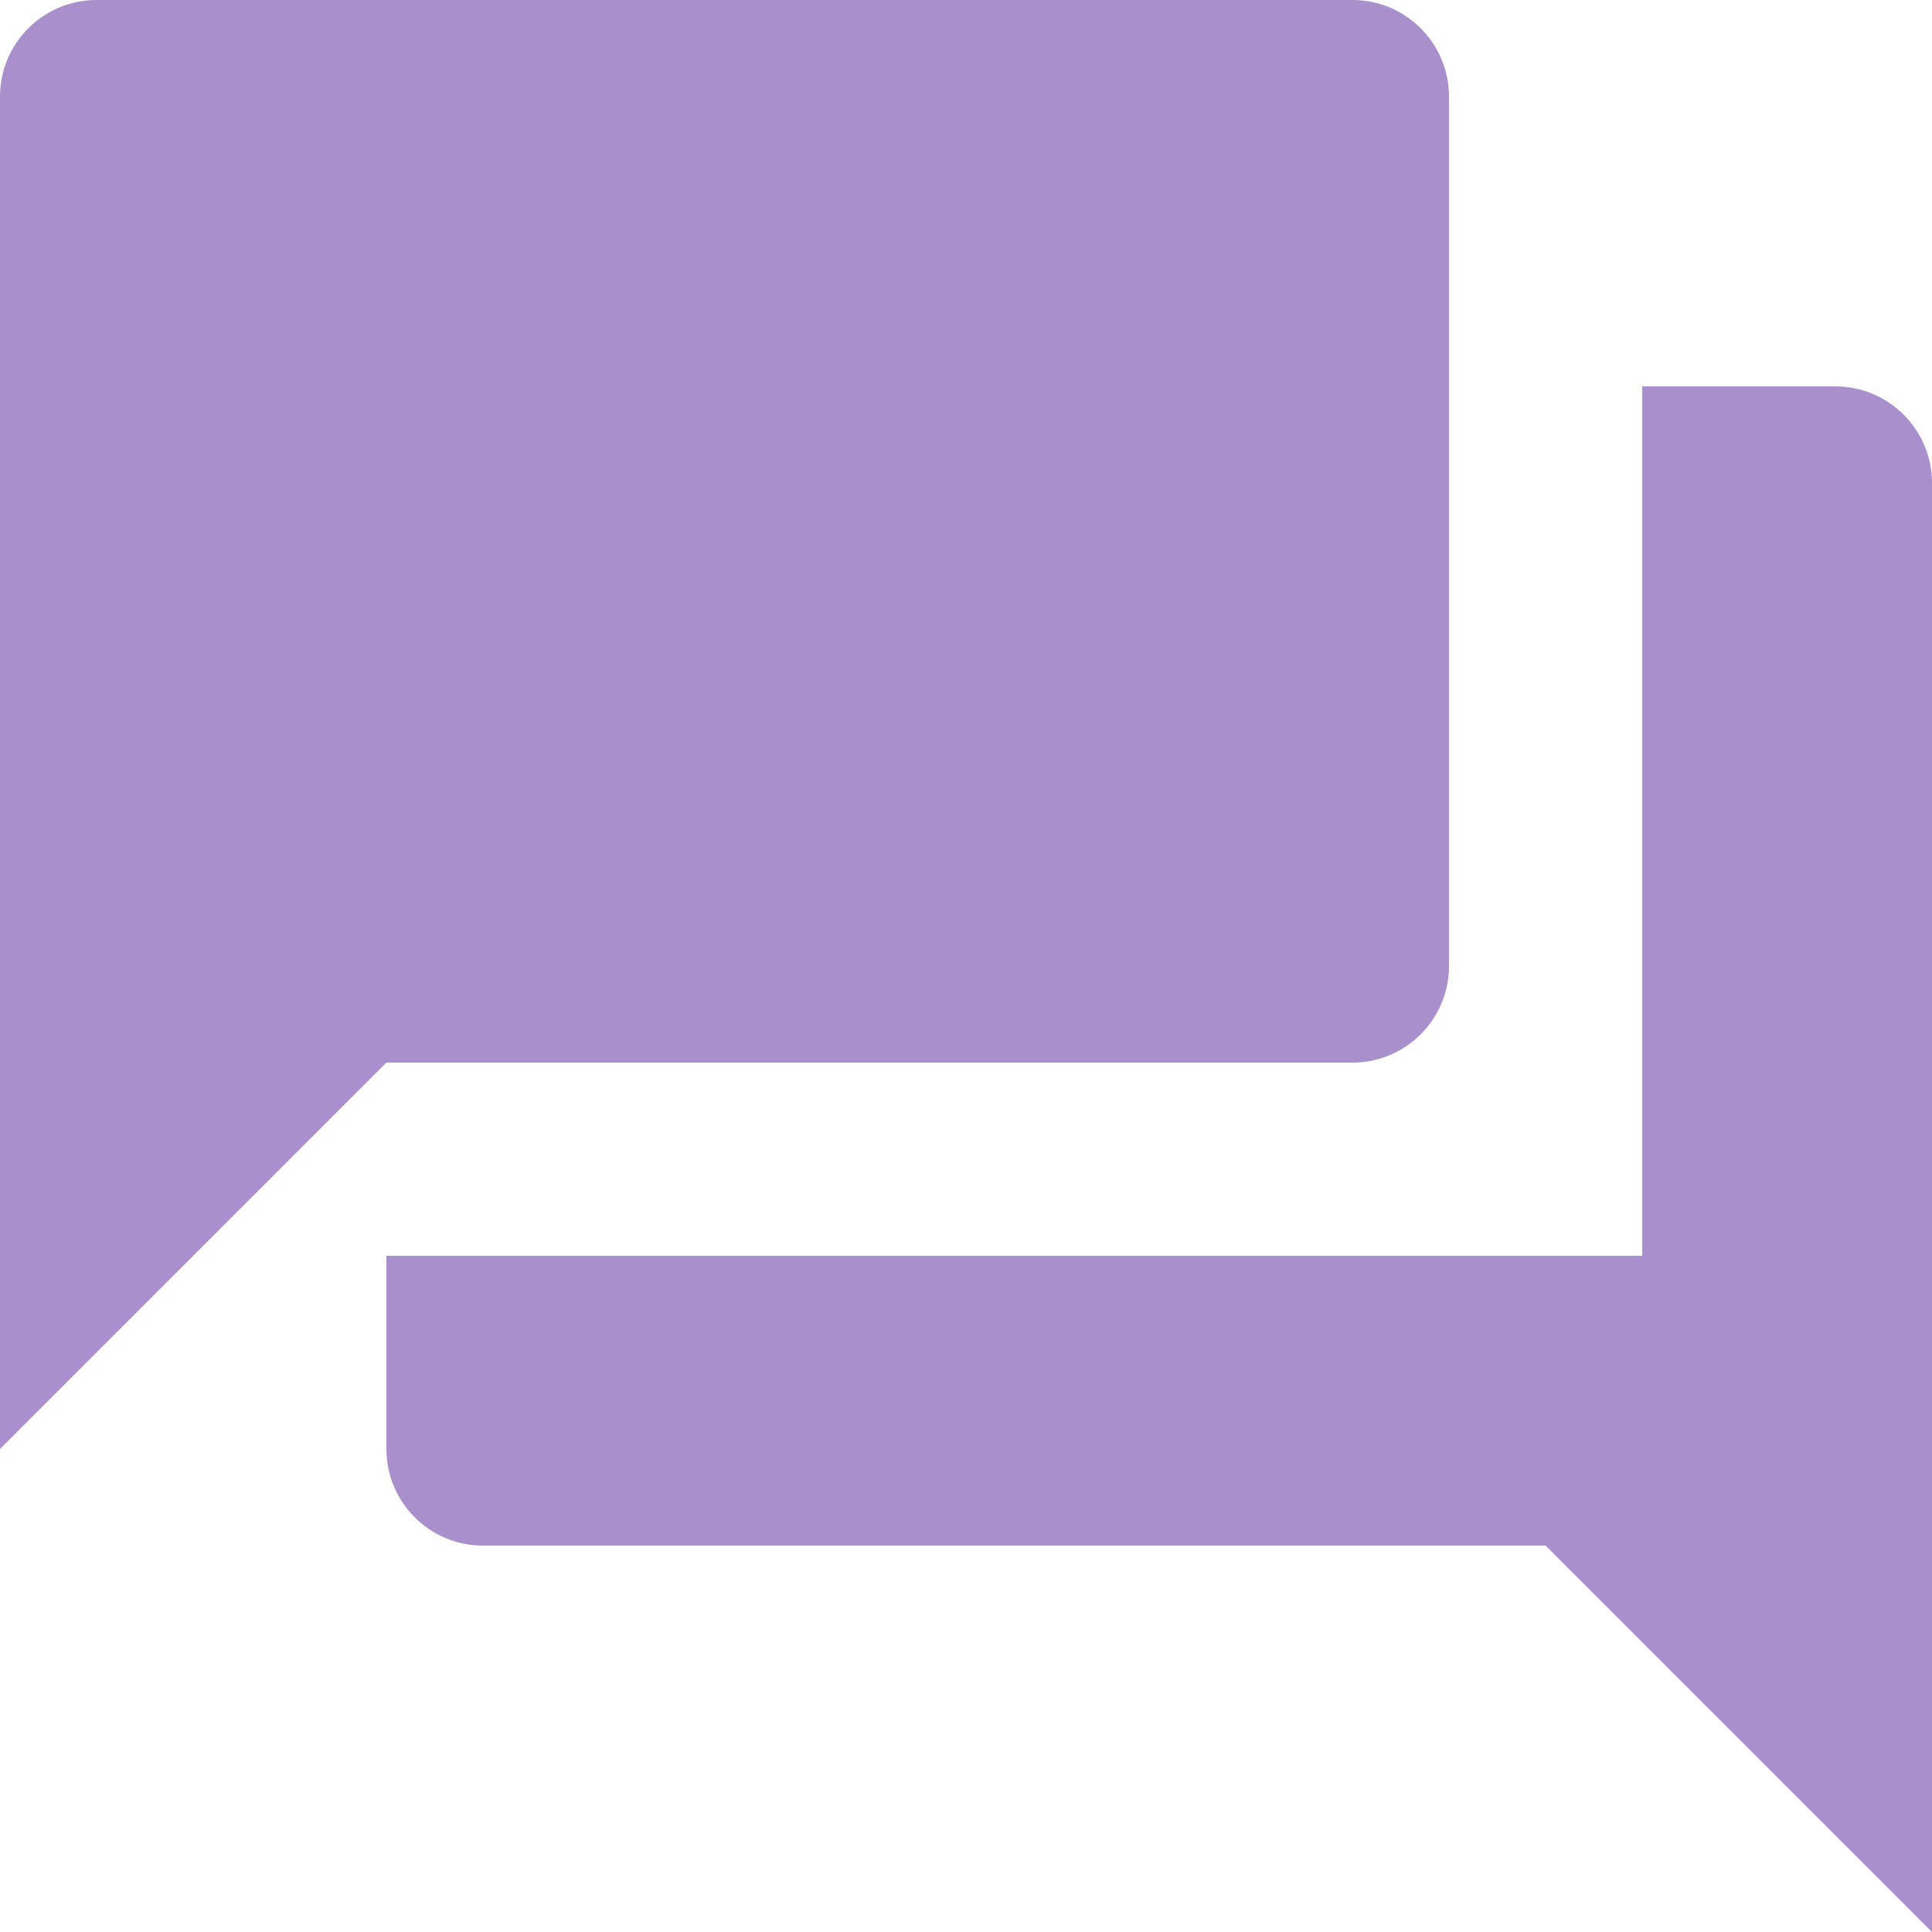
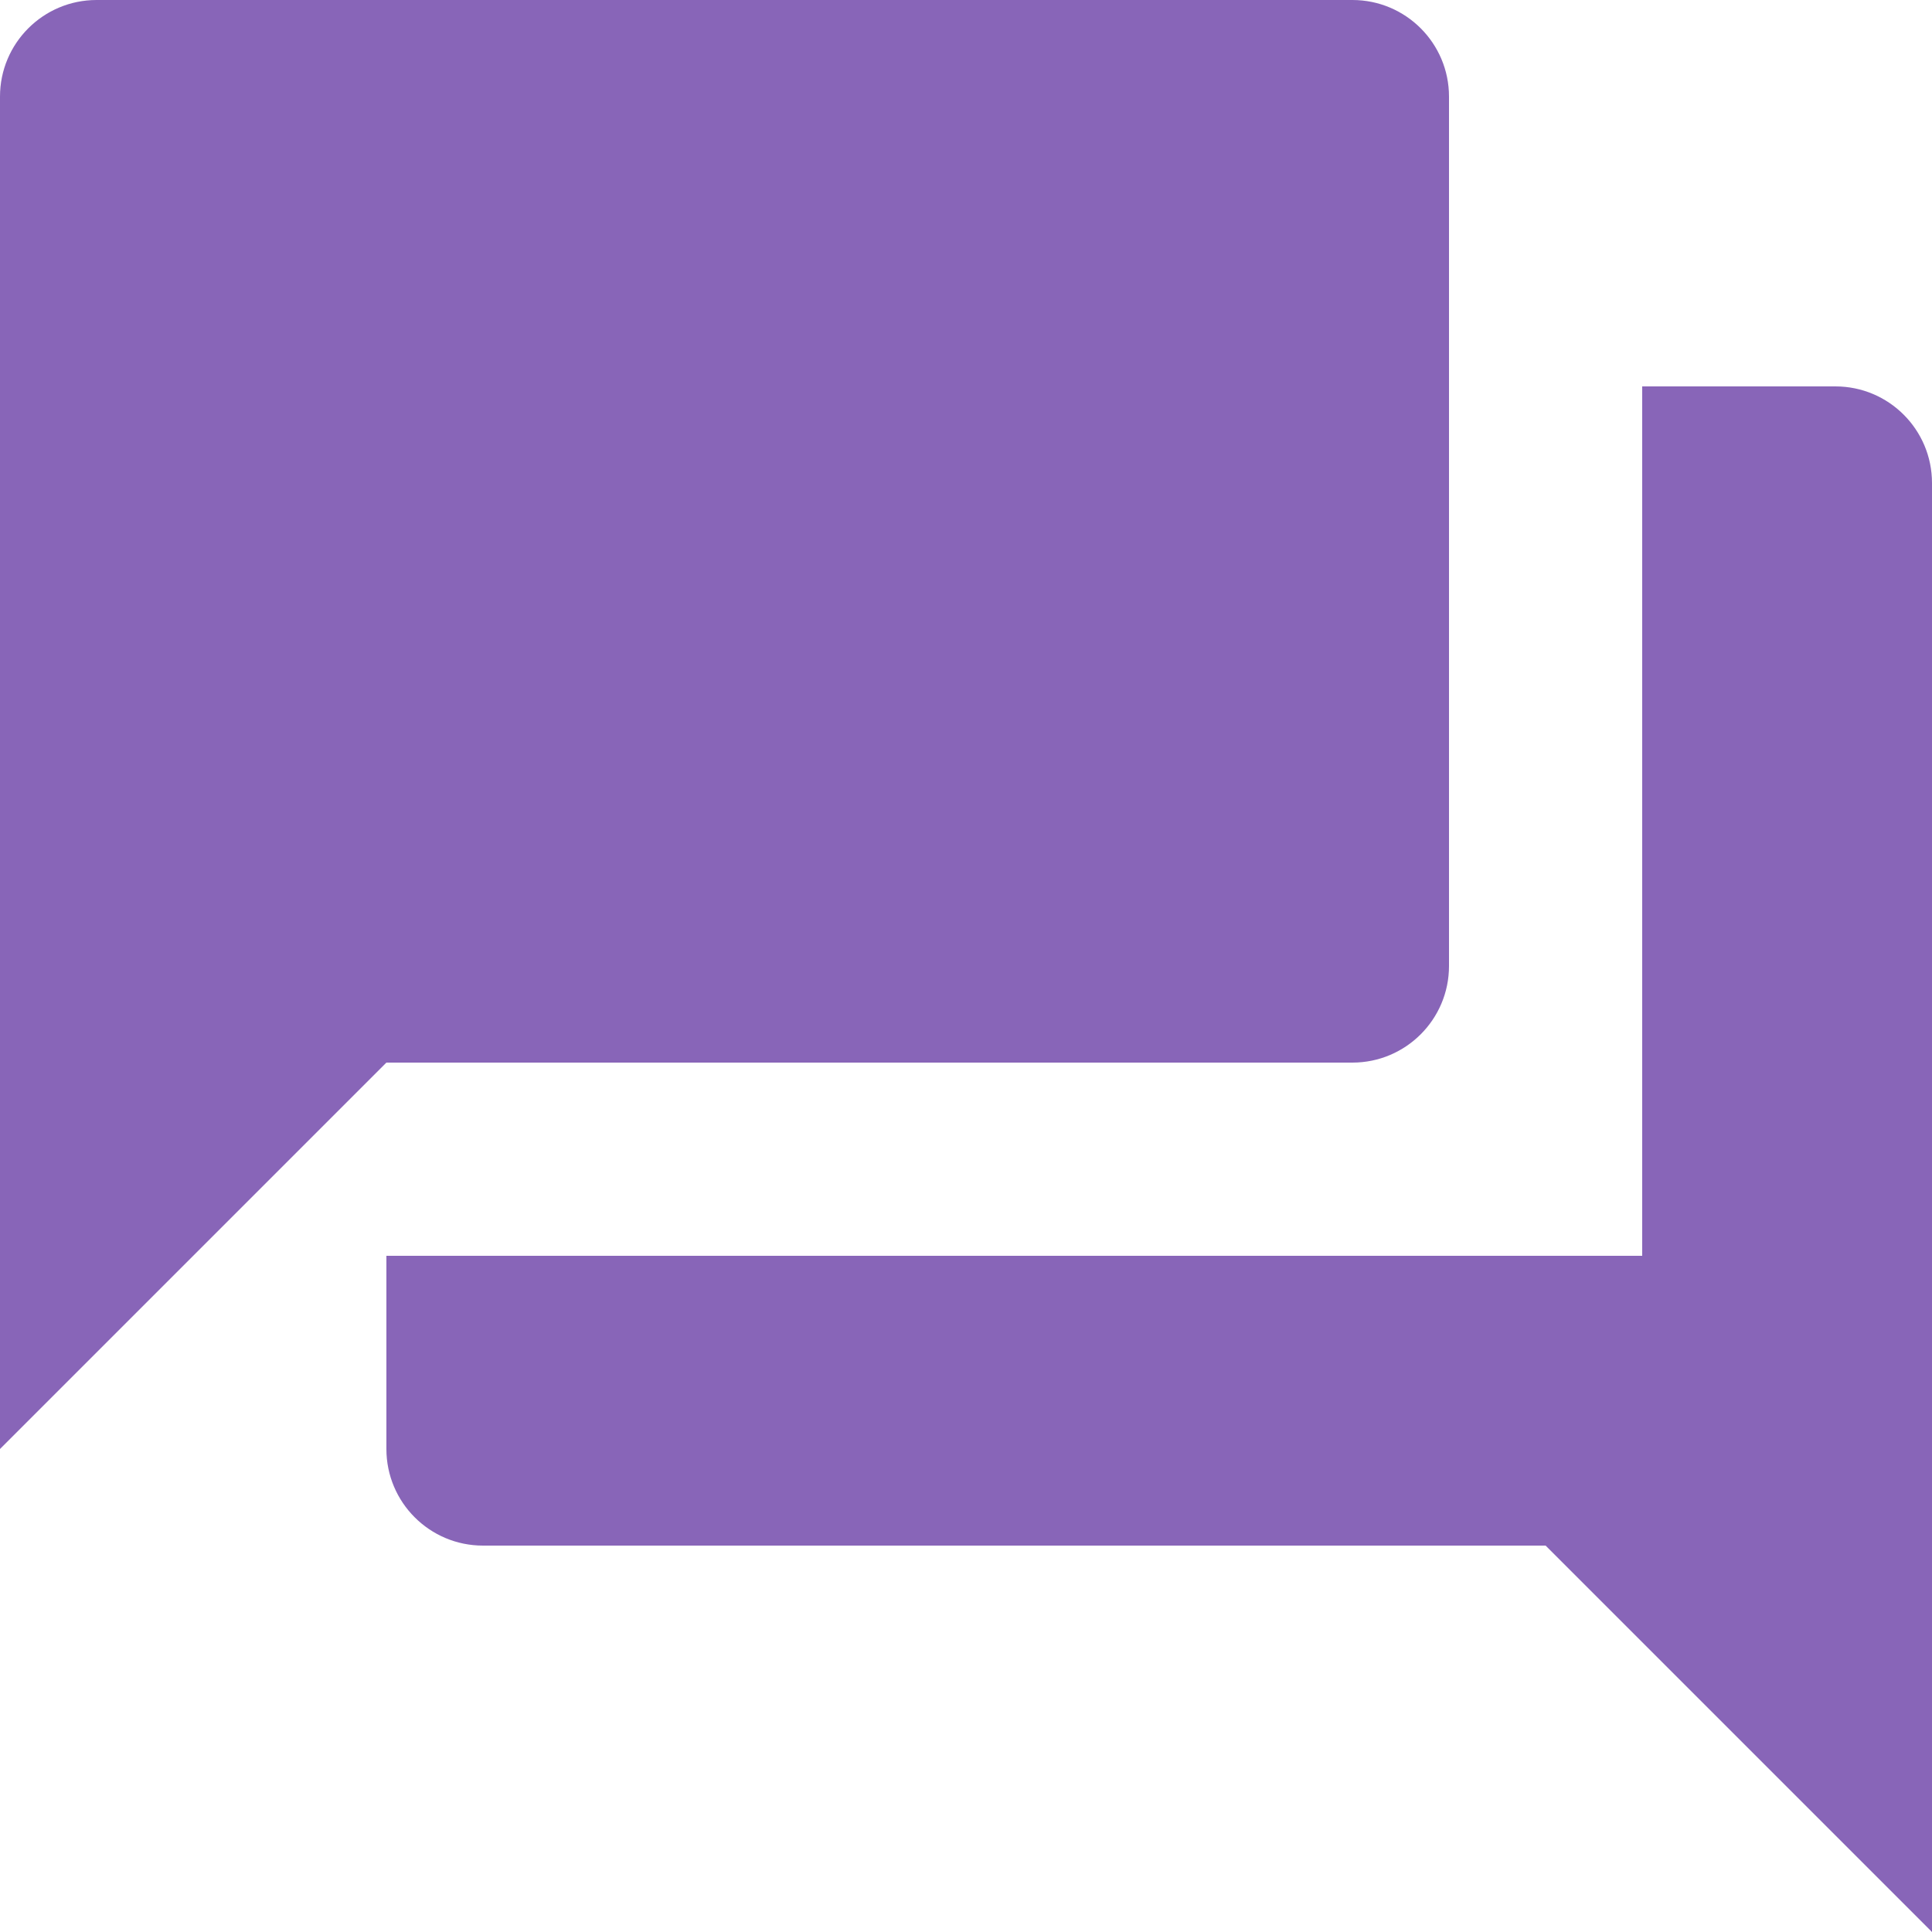
<svg xmlns="http://www.w3.org/2000/svg" width="30" height="30" viewBox="0 0 30 30">
-   <path id="Icon_material-question-answer" data-name="Icon material-question-answer" d="M31.5,9h-3V22.5H9v3A1.5,1.5,0,0,0,10.5,27H27l6,6V10.5A1.5,1.5,0,0,0,31.5,9Zm-6,9V4.5A1.5,1.5,0,0,0,24,3H4.5A1.5,1.5,0,0,0,3,4.5v21l6-6H24A1.5,1.5,0,0,0,25.5,18Z" transform="translate(-3 -3)" fill="#a98fcc" />
+   <path id="Icon_material-question-answer" data-name="Icon material-question-answer" d="M31.5,9h-3V22.5H9v3A1.5,1.5,0,0,0,10.5,27H27l6,6V10.5A1.5,1.5,0,0,0,31.5,9Zm-6,9V4.5A1.5,1.5,0,0,0,24,3H4.5A1.5,1.5,0,0,0,3,4.5v21l6-6H24A1.5,1.5,0,0,0,25.5,18Z" transform="translate(-3 -3)" fill="#8865B8" />
</svg>
